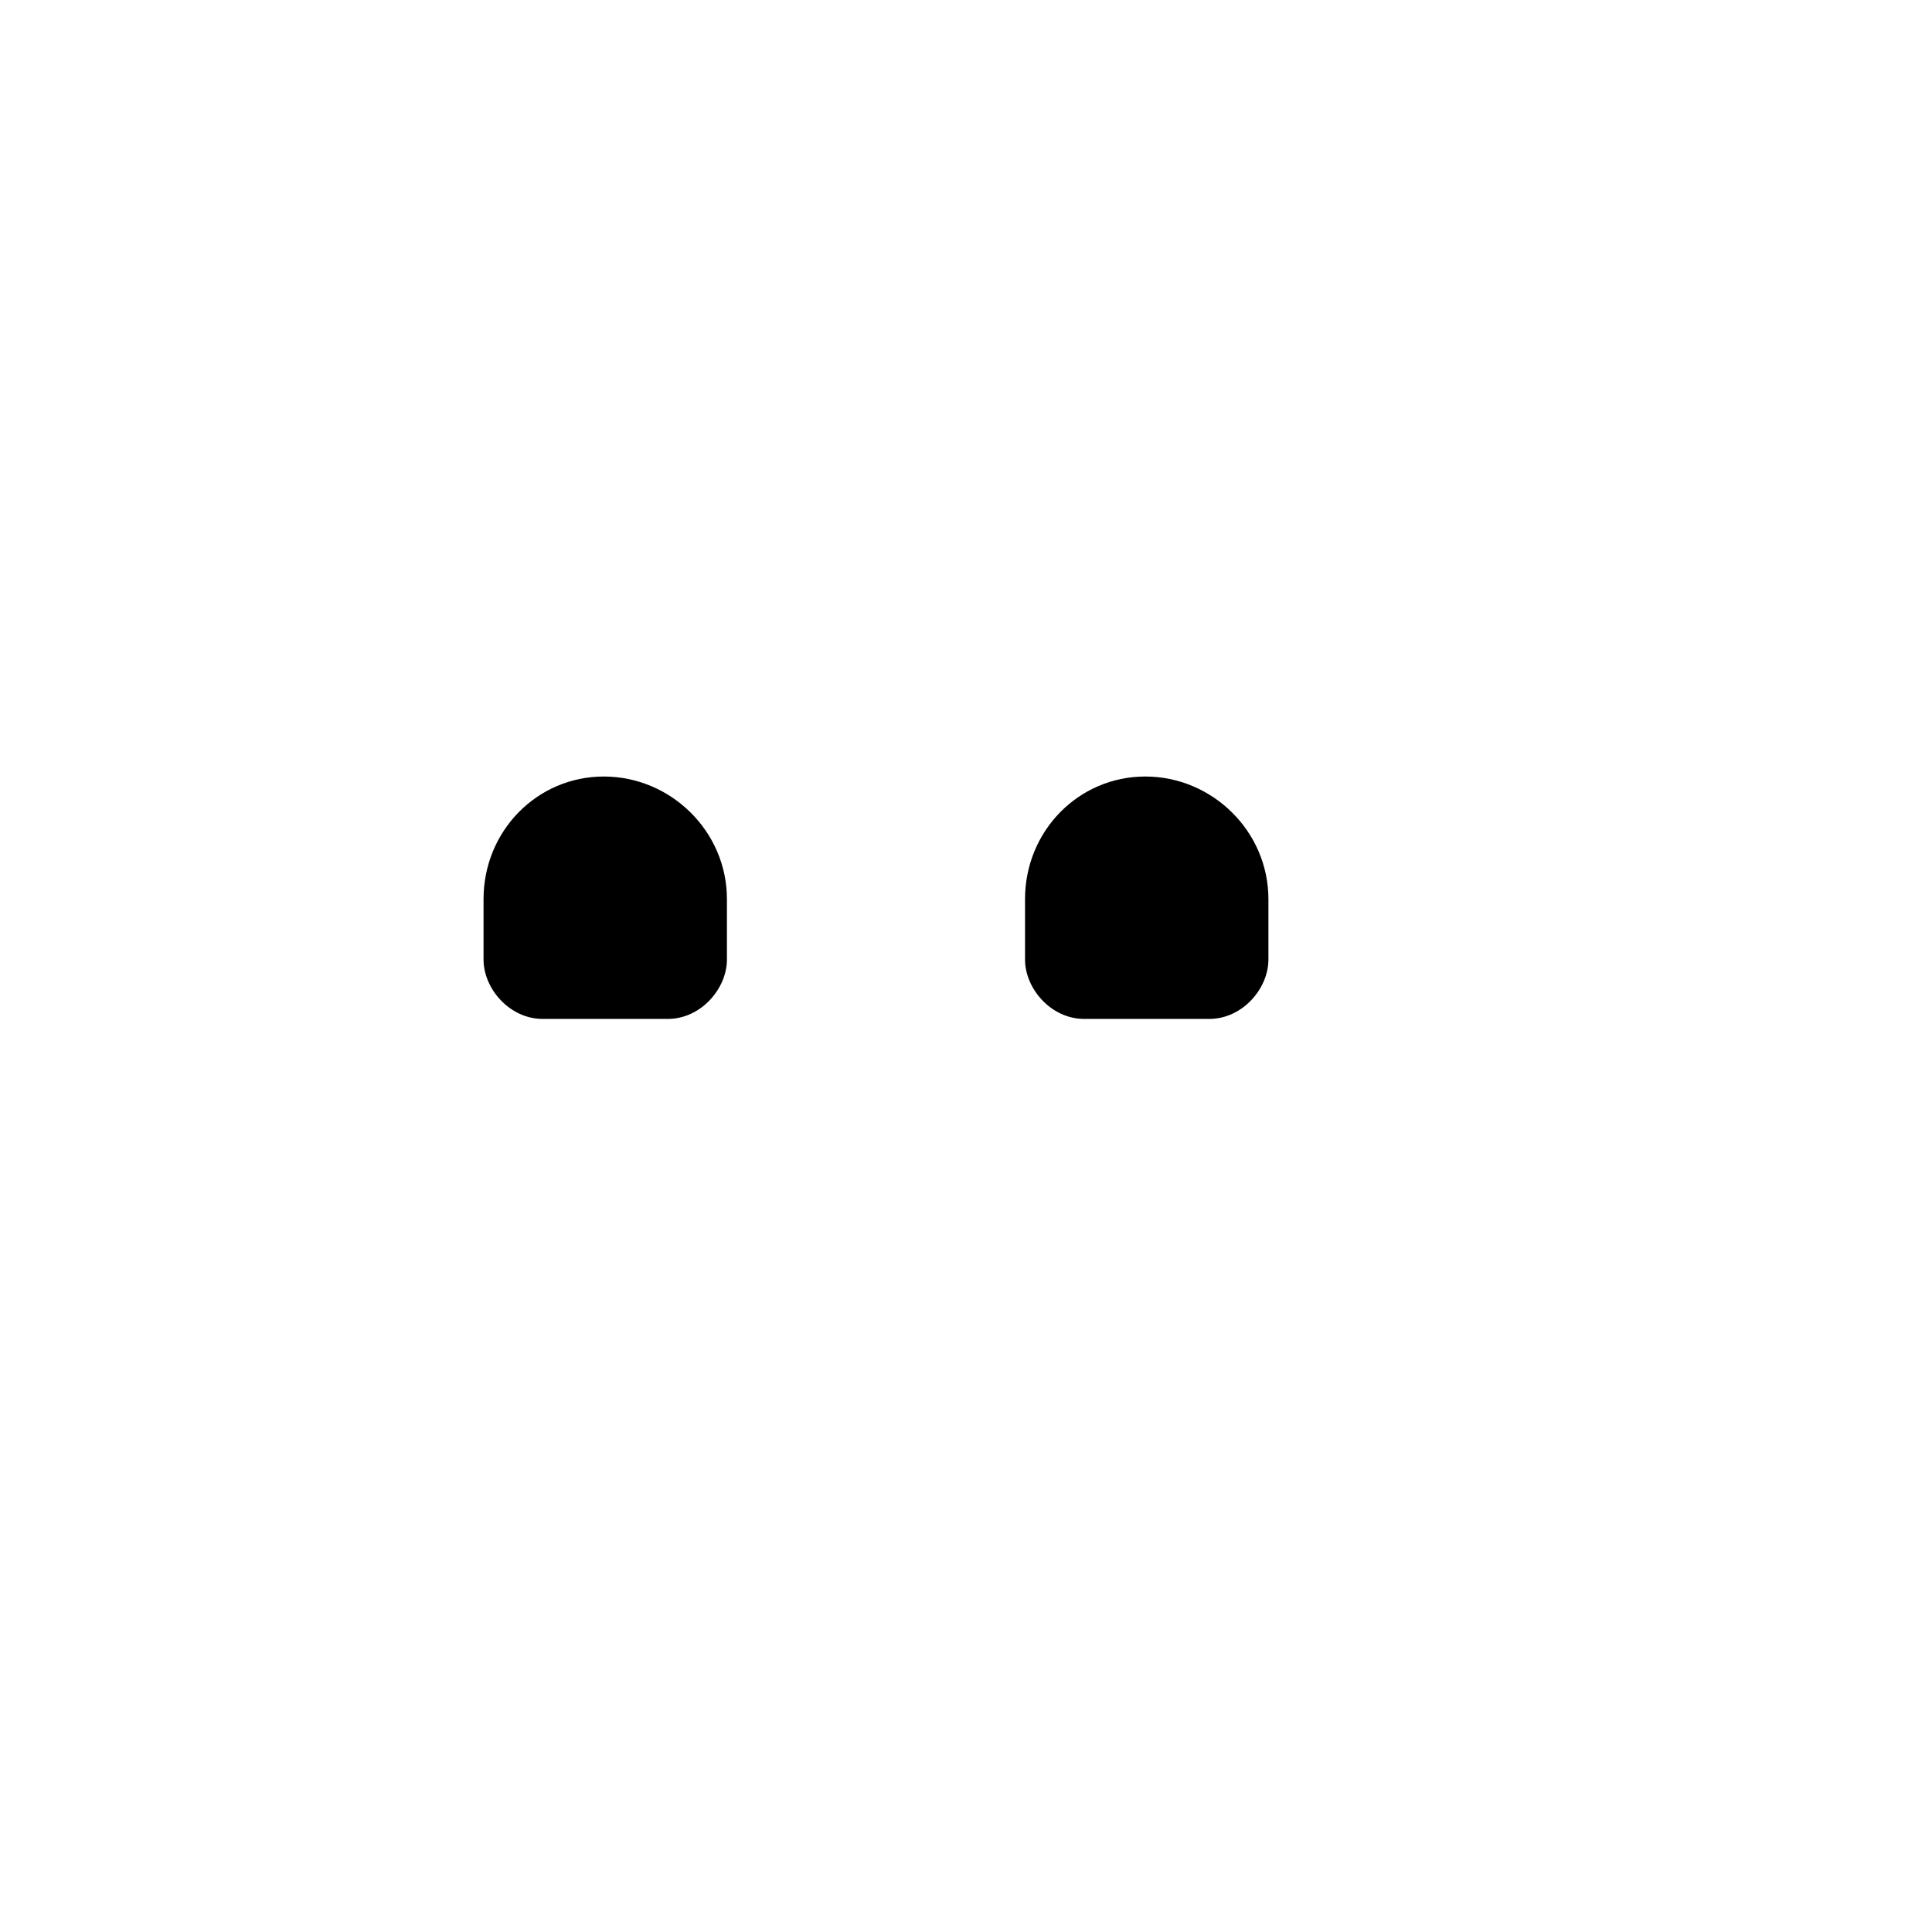
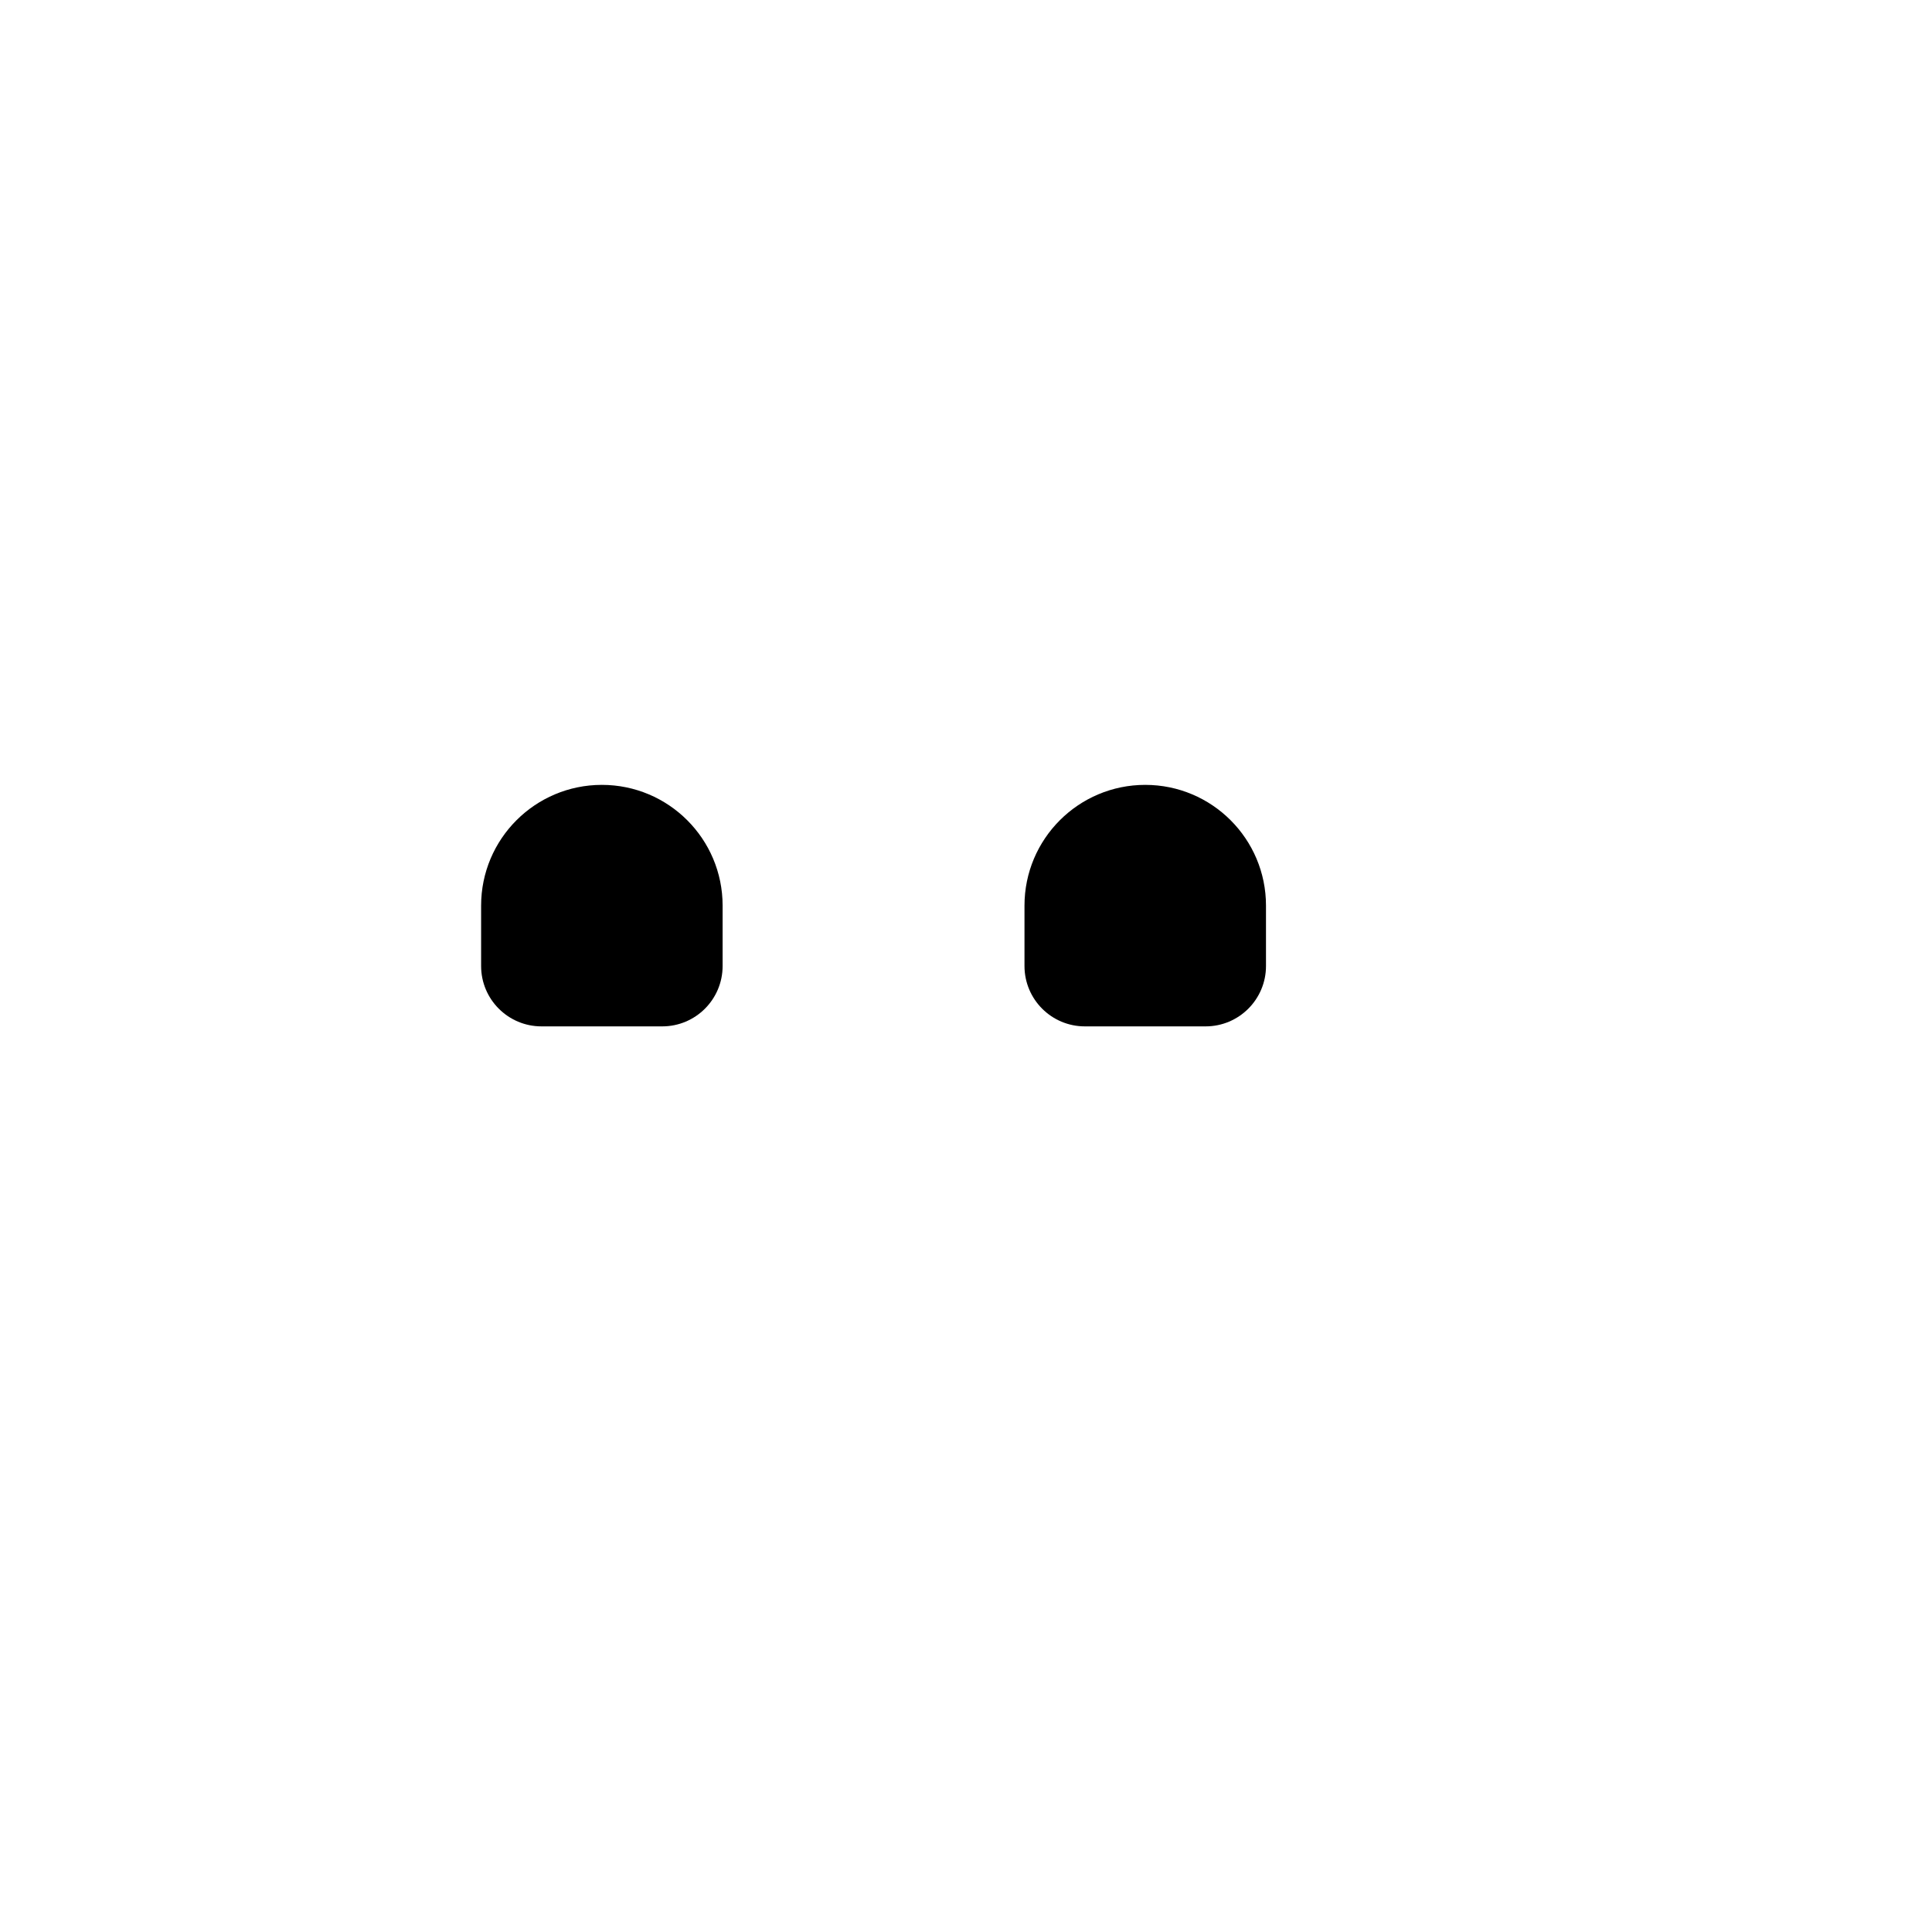
- <svg xmlns="http://www.w3.org/2000/svg" xmlns:xlink="http://www.w3.org/1999/xlink" width="2048" height="2048" viewBox="0 0 2048 2048" version="1.1" id="svg8" xml:space="preserve">
-   <defs id="defs2" />
-   <g id="layer1">
-     <path d="m 1214.047,823.143 c -70.912,0 -127.475,57.98 -127.475,130 v 64 c 0,31.032 27.771,62.945 62.608,62.945 h 132.783 c 34.836,0 62.609,-31.914 62.609,-62.945 v -64 c 0,-72.02 -59.613,-130 -130.525,-130 z" id="path2" />
-     <use x="0" y="0" xlink:href="#path2" id="use7" transform="translate(-574.0008)" />
-   </g>
-   <style id="style1">.iris{fill:#000000}</style>
+ <svg xmlns="http://www.w3.org/2000/svg" viewBox="0 0 2048 2048">
+   <style>
+     .iris{fill:#000}
+   </style>
+   <path id="left_eye" class="iris" d="M 1086 960 a 128 128 0 0 1 256 0 v 64 a 64 64 0 0 1 -64 64 h -128 a 64 64 0 0 1 -64 -64 z" />
+   <path id="right_eye" class="iris" d="M 510 960 a 128 128 0 0 1 256 0 v 64 a 64 64 0 0 1 -64 64 h -128 a 64 64 0 0 1 -64 -64 z" />
</svg>
